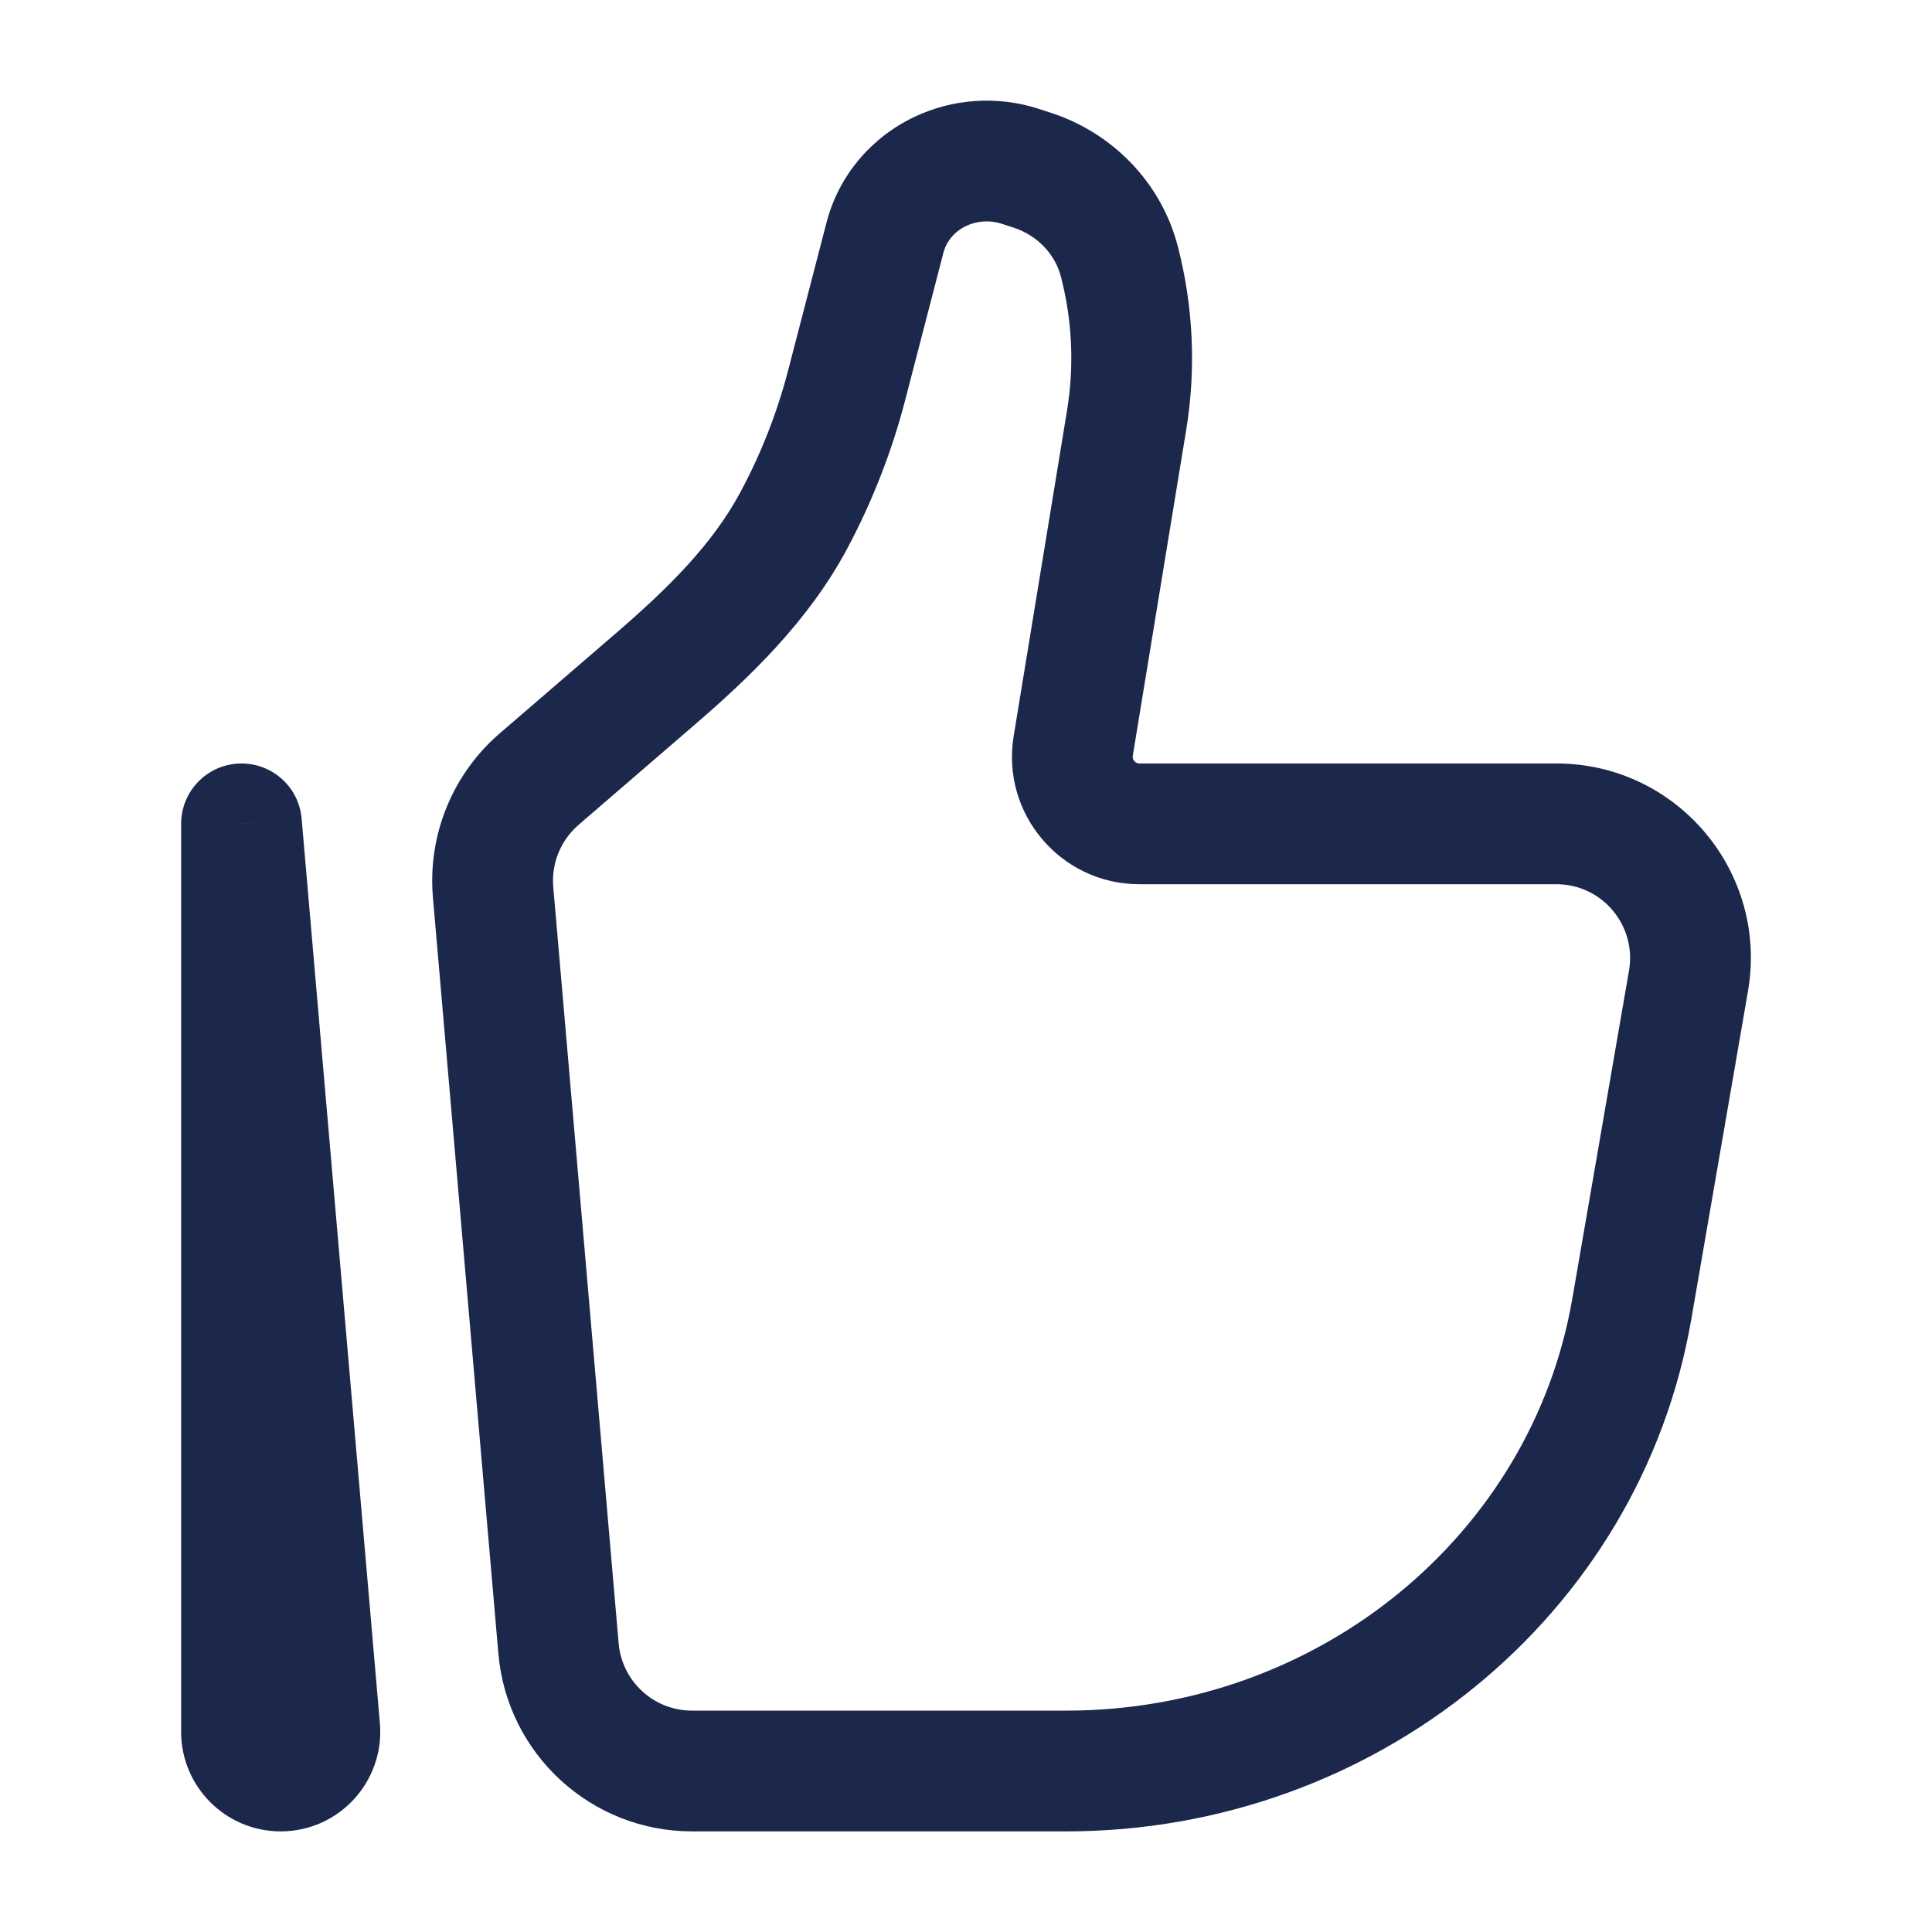
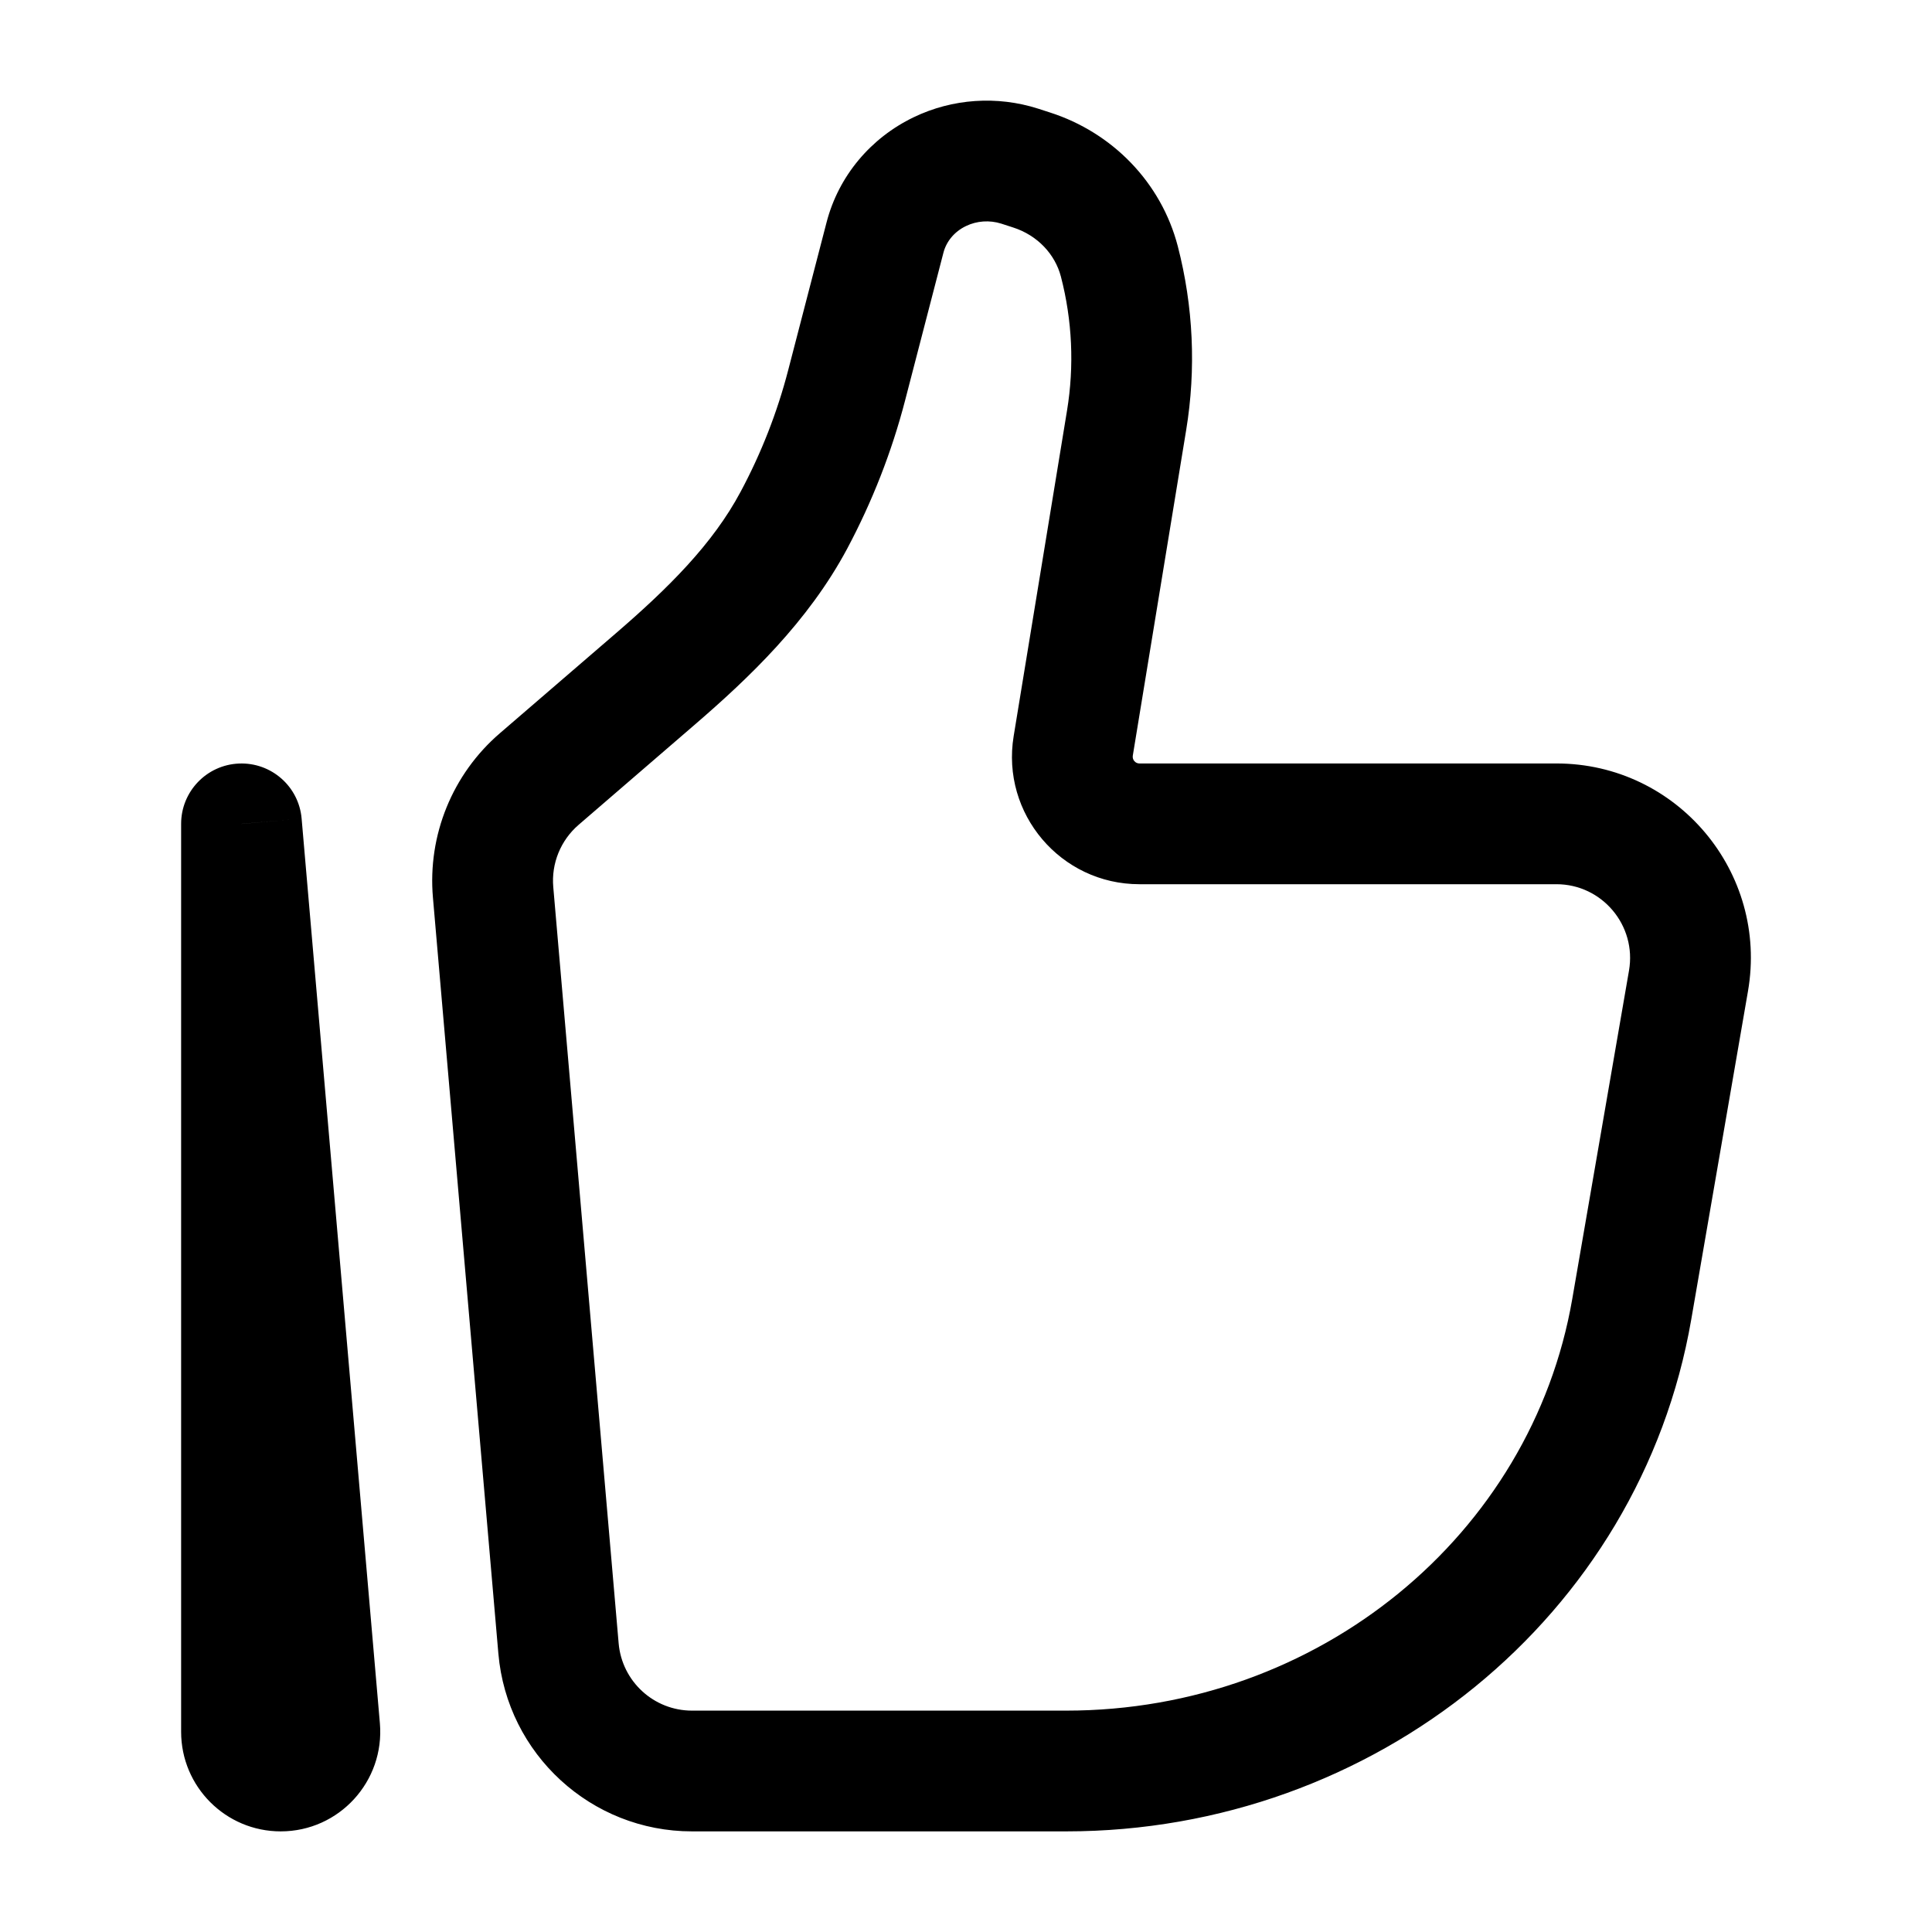
<svg xmlns="http://www.w3.org/2000/svg" width="800px" height="800px" viewBox="0 0 24 24" fill="none">
-   <path d="M20.975 12.185L20.236 12.057L20.975 12.185ZM20.27 16.265L19.531 16.137L20.27 16.265ZM6.938 20.477L6.191 20.542L6.938 20.477ZM6.126 11.084L6.873 11.02L6.126 11.084ZM13.995 5.221L14.735 5.343V5.343L13.995 5.221ZM13.332 9.266L14.072 9.387V9.387L13.332 9.266ZM6.698 9.677L6.209 9.109H6.209L6.698 9.677ZM8.137 8.438L8.626 9.006H8.626L8.137 8.438ZM10.518 4.784L9.792 4.595L10.518 4.784ZM10.994 2.95L11.72 3.138V3.138L10.994 2.95ZM12.668 2.064L12.438 2.778L12.438 2.778L12.668 2.064ZM12.813 2.111L13.042 1.397L13.042 1.397L12.813 2.111ZM9.862 6.463L10.524 6.816V6.816L9.862 6.463ZM13.905 3.248L13.179 3.436V3.436L13.905 3.248ZM11.674 2.132L11.349 1.457V1.457L11.674 2.132ZM3.972 21.471L3.224 21.535L3.972 21.471ZM3 10.234L3.747 10.17C3.713 9.769 3.369 9.468 2.968 9.485C2.566 9.502 2.25 9.833 2.25 10.234H3ZM20.236 12.057L19.531 16.137L21.009 16.393L21.714 12.313L20.236 12.057ZM13.245 21.25H8.596V22.75H13.245V21.25ZM7.685 20.413L6.873 11.02L5.378 11.149L6.191 20.542L7.685 20.413ZM19.531 16.137C19.024 19.068 16.381 21.25 13.245 21.25V22.75C17.071 22.75 20.371 20.081 21.009 16.393L19.531 16.137ZM13.255 5.1L12.592 9.145L14.072 9.387L14.735 5.343L13.255 5.1ZM7.188 10.246L8.626 9.006L7.647 7.87L6.209 9.109L7.188 10.246ZM11.244 4.972L11.72 3.138L10.268 2.762L9.792 4.595L11.244 4.972ZM12.438 2.778L12.583 2.825L13.042 1.397L12.897 1.35L12.438 2.778ZM10.524 6.816C10.835 6.232 11.078 5.613 11.244 4.972L9.792 4.595C9.656 5.121 9.457 5.629 9.2 6.109L10.524 6.816ZM12.583 2.825C12.89 2.923 13.107 3.16 13.179 3.436L14.631 3.059C14.425 2.267 13.819 1.646 13.042 1.397L12.583 2.825ZM11.72 3.138C11.755 3.003 11.852 2.879 12 2.808L11.349 1.457C10.817 1.713 10.417 2.186 10.268 2.762L11.72 3.138ZM12 2.808C12.134 2.743 12.293 2.732 12.438 2.778L12.897 1.35C12.387 1.187 11.831 1.224 11.349 1.457L12 2.808ZM14.154 10.984H19.335V9.484H14.154V10.984ZM4.719 21.406L3.747 10.17L2.253 10.299L3.224 21.535L4.719 21.406ZM3.75 21.513V10.234H2.25V21.513H3.75ZM3.224 21.535C3.211 21.383 3.331 21.25 3.487 21.25V22.75C4.213 22.75 4.781 22.128 4.719 21.406L3.224 21.535ZM14.735 5.343C14.86 4.583 14.824 3.805 14.631 3.059L13.179 3.436C13.32 3.979 13.346 4.546 13.255 5.1L14.735 5.343ZM8.596 21.25C8.122 21.25 7.726 20.887 7.685 20.413L6.191 20.542C6.299 21.79 7.343 22.75 8.596 22.75V21.25ZM8.626 9.006C9.306 8.42 10.039 7.723 10.524 6.816L9.2 6.109C8.854 6.758 8.303 7.305 7.647 7.87L8.626 9.006ZM21.714 12.313C21.97 10.836 20.834 9.484 19.335 9.484V10.984C19.901 10.984 20.333 11.496 20.236 12.057L21.714 12.313ZM3.487 21.25C3.633 21.25 3.75 21.368 3.75 21.513H2.25C2.25 22.195 2.803 22.75 3.487 22.75V21.25ZM12.592 9.145C12.434 10.108 13.177 10.984 14.154 10.984V9.484C14.104 9.484 14.064 9.439 14.072 9.387L12.592 9.145ZM6.873 11.02C6.847 10.726 6.965 10.438 7.188 10.246L6.209 9.109C5.62 9.616 5.311 10.375 5.378 11.149L6.873 11.02Z" fill="#1C274C" />
+   <path d="M20.975 12.185L20.236 12.057L20.975 12.185ZM20.27 16.265L19.531 16.137L20.27 16.265ZM6.938 20.477L6.191 20.542L6.938 20.477ZM6.126 11.084L6.873 11.02L6.126 11.084ZM13.995 5.221L14.735 5.343V5.343L13.995 5.221ZM13.332 9.266L14.072 9.387V9.387L13.332 9.266ZM6.698 9.677L6.209 9.109H6.209L6.698 9.677ZM8.137 8.438L8.626 9.006H8.626L8.137 8.438ZM10.518 4.784L9.792 4.595L10.518 4.784ZM10.994 2.95L11.72 3.138V3.138L10.994 2.95ZM12.668 2.064L12.438 2.778L12.438 2.778L12.668 2.064ZM12.813 2.111L13.042 1.397L13.042 1.397L12.813 2.111ZM9.862 6.463L10.524 6.816V6.816L9.862 6.463ZM13.905 3.248L13.179 3.436V3.436L13.905 3.248ZM11.674 2.132L11.349 1.457V1.457L11.674 2.132ZM3.972 21.471L3.224 21.535L3.972 21.471ZM3 10.234L3.747 10.17C3.713 9.769 3.369 9.468 2.968 9.485C2.566 9.502 2.25 9.833 2.25 10.234H3ZM20.236 12.057L19.531 16.137L21.009 16.393L21.714 12.313L20.236 12.057ZM13.245 21.25H8.596V22.75H13.245V21.25ZM7.685 20.413L6.873 11.02L5.378 11.149L6.191 20.542L7.685 20.413ZM19.531 16.137C19.024 19.068 16.381 21.25 13.245 21.25V22.75C17.071 22.75 20.371 20.081 21.009 16.393L19.531 16.137ZM13.255 5.1L12.592 9.145L14.072 9.387L14.735 5.343L13.255 5.1ZM7.188 10.246L8.626 9.006L7.647 7.87L6.209 9.109L7.188 10.246ZM11.244 4.972L11.72 3.138L10.268 2.762L9.792 4.595L11.244 4.972ZM12.438 2.778L12.583 2.825L13.042 1.397L12.897 1.35L12.438 2.778ZM10.524 6.816C10.835 6.232 11.078 5.613 11.244 4.972L9.792 4.595C9.656 5.121 9.457 5.629 9.2 6.109L10.524 6.816ZM12.583 2.825C12.89 2.923 13.107 3.16 13.179 3.436L14.631 3.059C14.425 2.267 13.819 1.646 13.042 1.397L12.583 2.825ZM11.72 3.138C11.755 3.003 11.852 2.879 12 2.808L11.349 1.457C10.817 1.713 10.417 2.186 10.268 2.762L11.72 3.138ZM12 2.808C12.134 2.743 12.293 2.732 12.438 2.778L12.897 1.35C12.387 1.187 11.831 1.224 11.349 1.457L12 2.808ZM14.154 10.984H19.335V9.484H14.154V10.984ZM4.719 21.406L3.747 10.17L2.253 10.299L3.224 21.535L4.719 21.406ZM3.75 21.513V10.234H2.25V21.513H3.75ZM3.224 21.535C3.211 21.383 3.331 21.25 3.487 21.25V22.75C4.213 22.75 4.781 22.128 4.719 21.406L3.224 21.535ZM14.735 5.343C14.86 4.583 14.824 3.805 14.631 3.059L13.179 3.436C13.32 3.979 13.346 4.546 13.255 5.1L14.735 5.343ZM8.596 21.25C8.122 21.25 7.726 20.887 7.685 20.413L6.191 20.542C6.299 21.79 7.343 22.75 8.596 22.75V21.25ZM8.626 9.006C9.306 8.42 10.039 7.723 10.524 6.816L9.2 6.109C8.854 6.758 8.303 7.305 7.647 7.87L8.626 9.006ZM21.714 12.313C21.97 10.836 20.834 9.484 19.335 9.484V10.984C19.901 10.984 20.333 11.496 20.236 12.057L21.714 12.313ZM3.487 21.25C3.633 21.25 3.75 21.368 3.75 21.513H2.25C2.25 22.195 2.803 22.75 3.487 22.75V21.25ZM12.592 9.145C12.434 10.108 13.177 10.984 14.154 10.984V9.484C14.104 9.484 14.064 9.439 14.072 9.387L12.592 9.145ZM6.873 11.02C6.847 10.726 6.965 10.438 7.188 10.246L6.209 9.109C5.62 9.616 5.311 10.375 5.378 11.149L6.873 11.02Z" fill="#000000" />
</svg>
